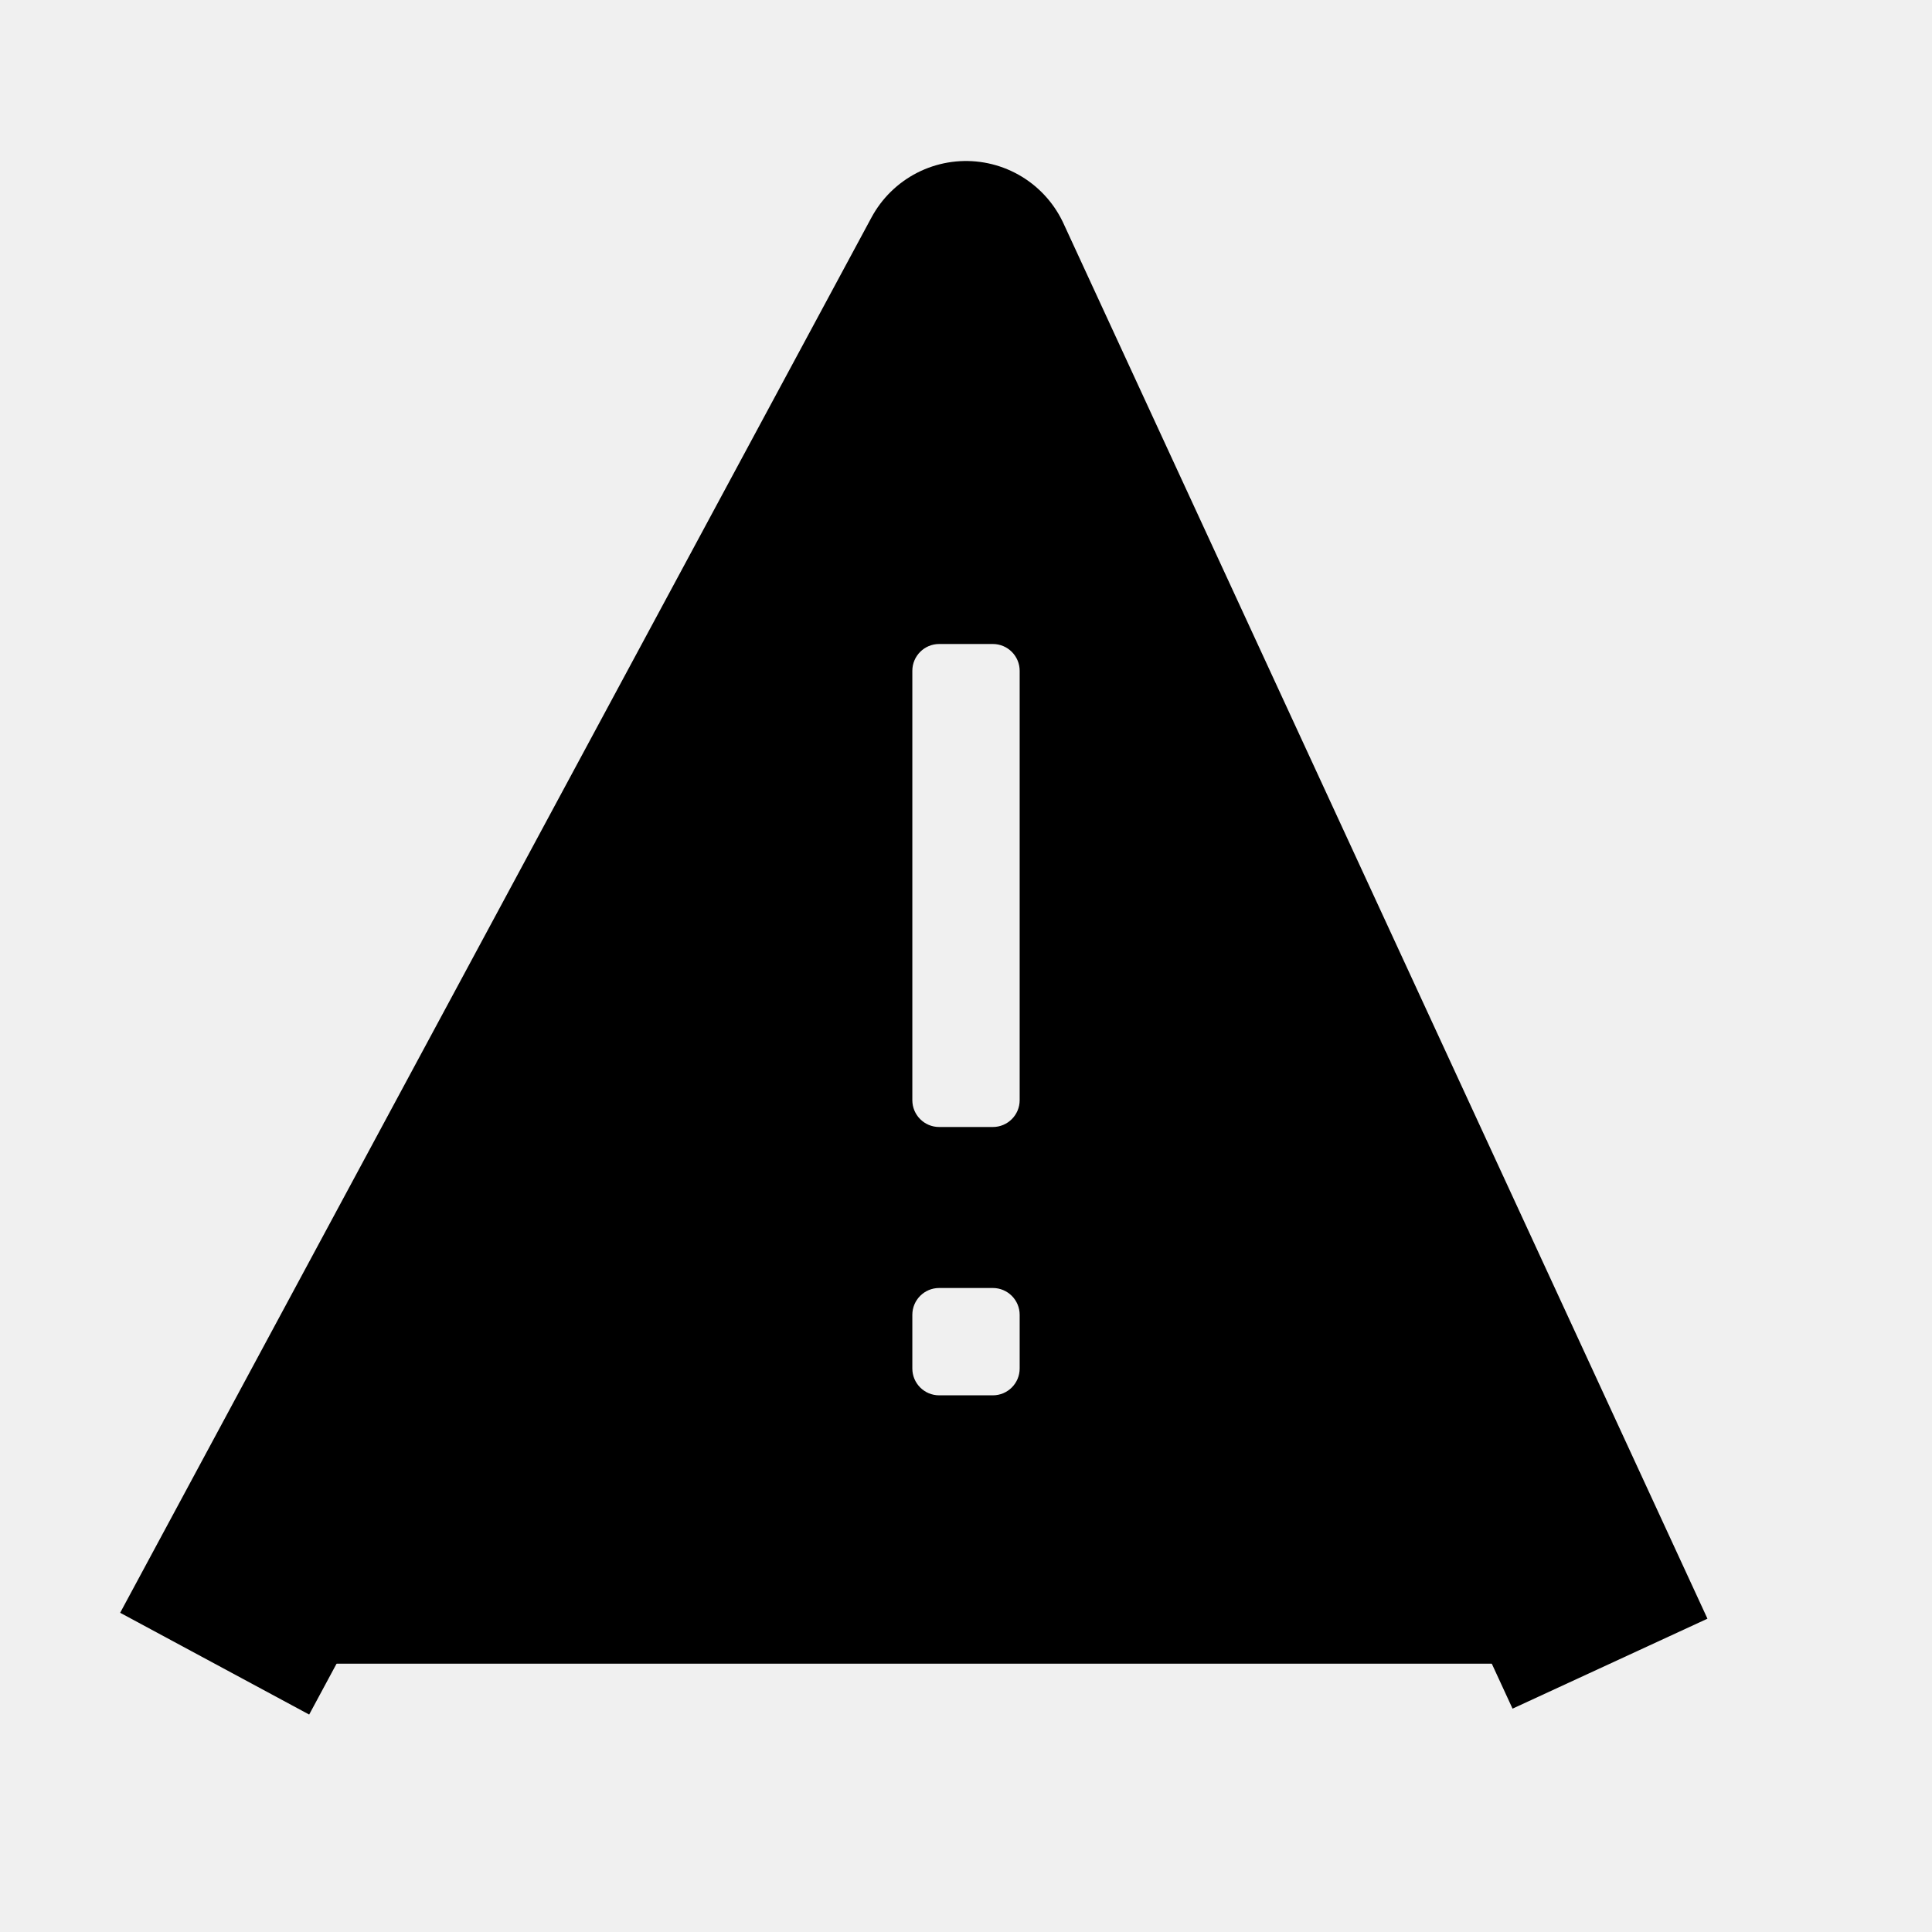
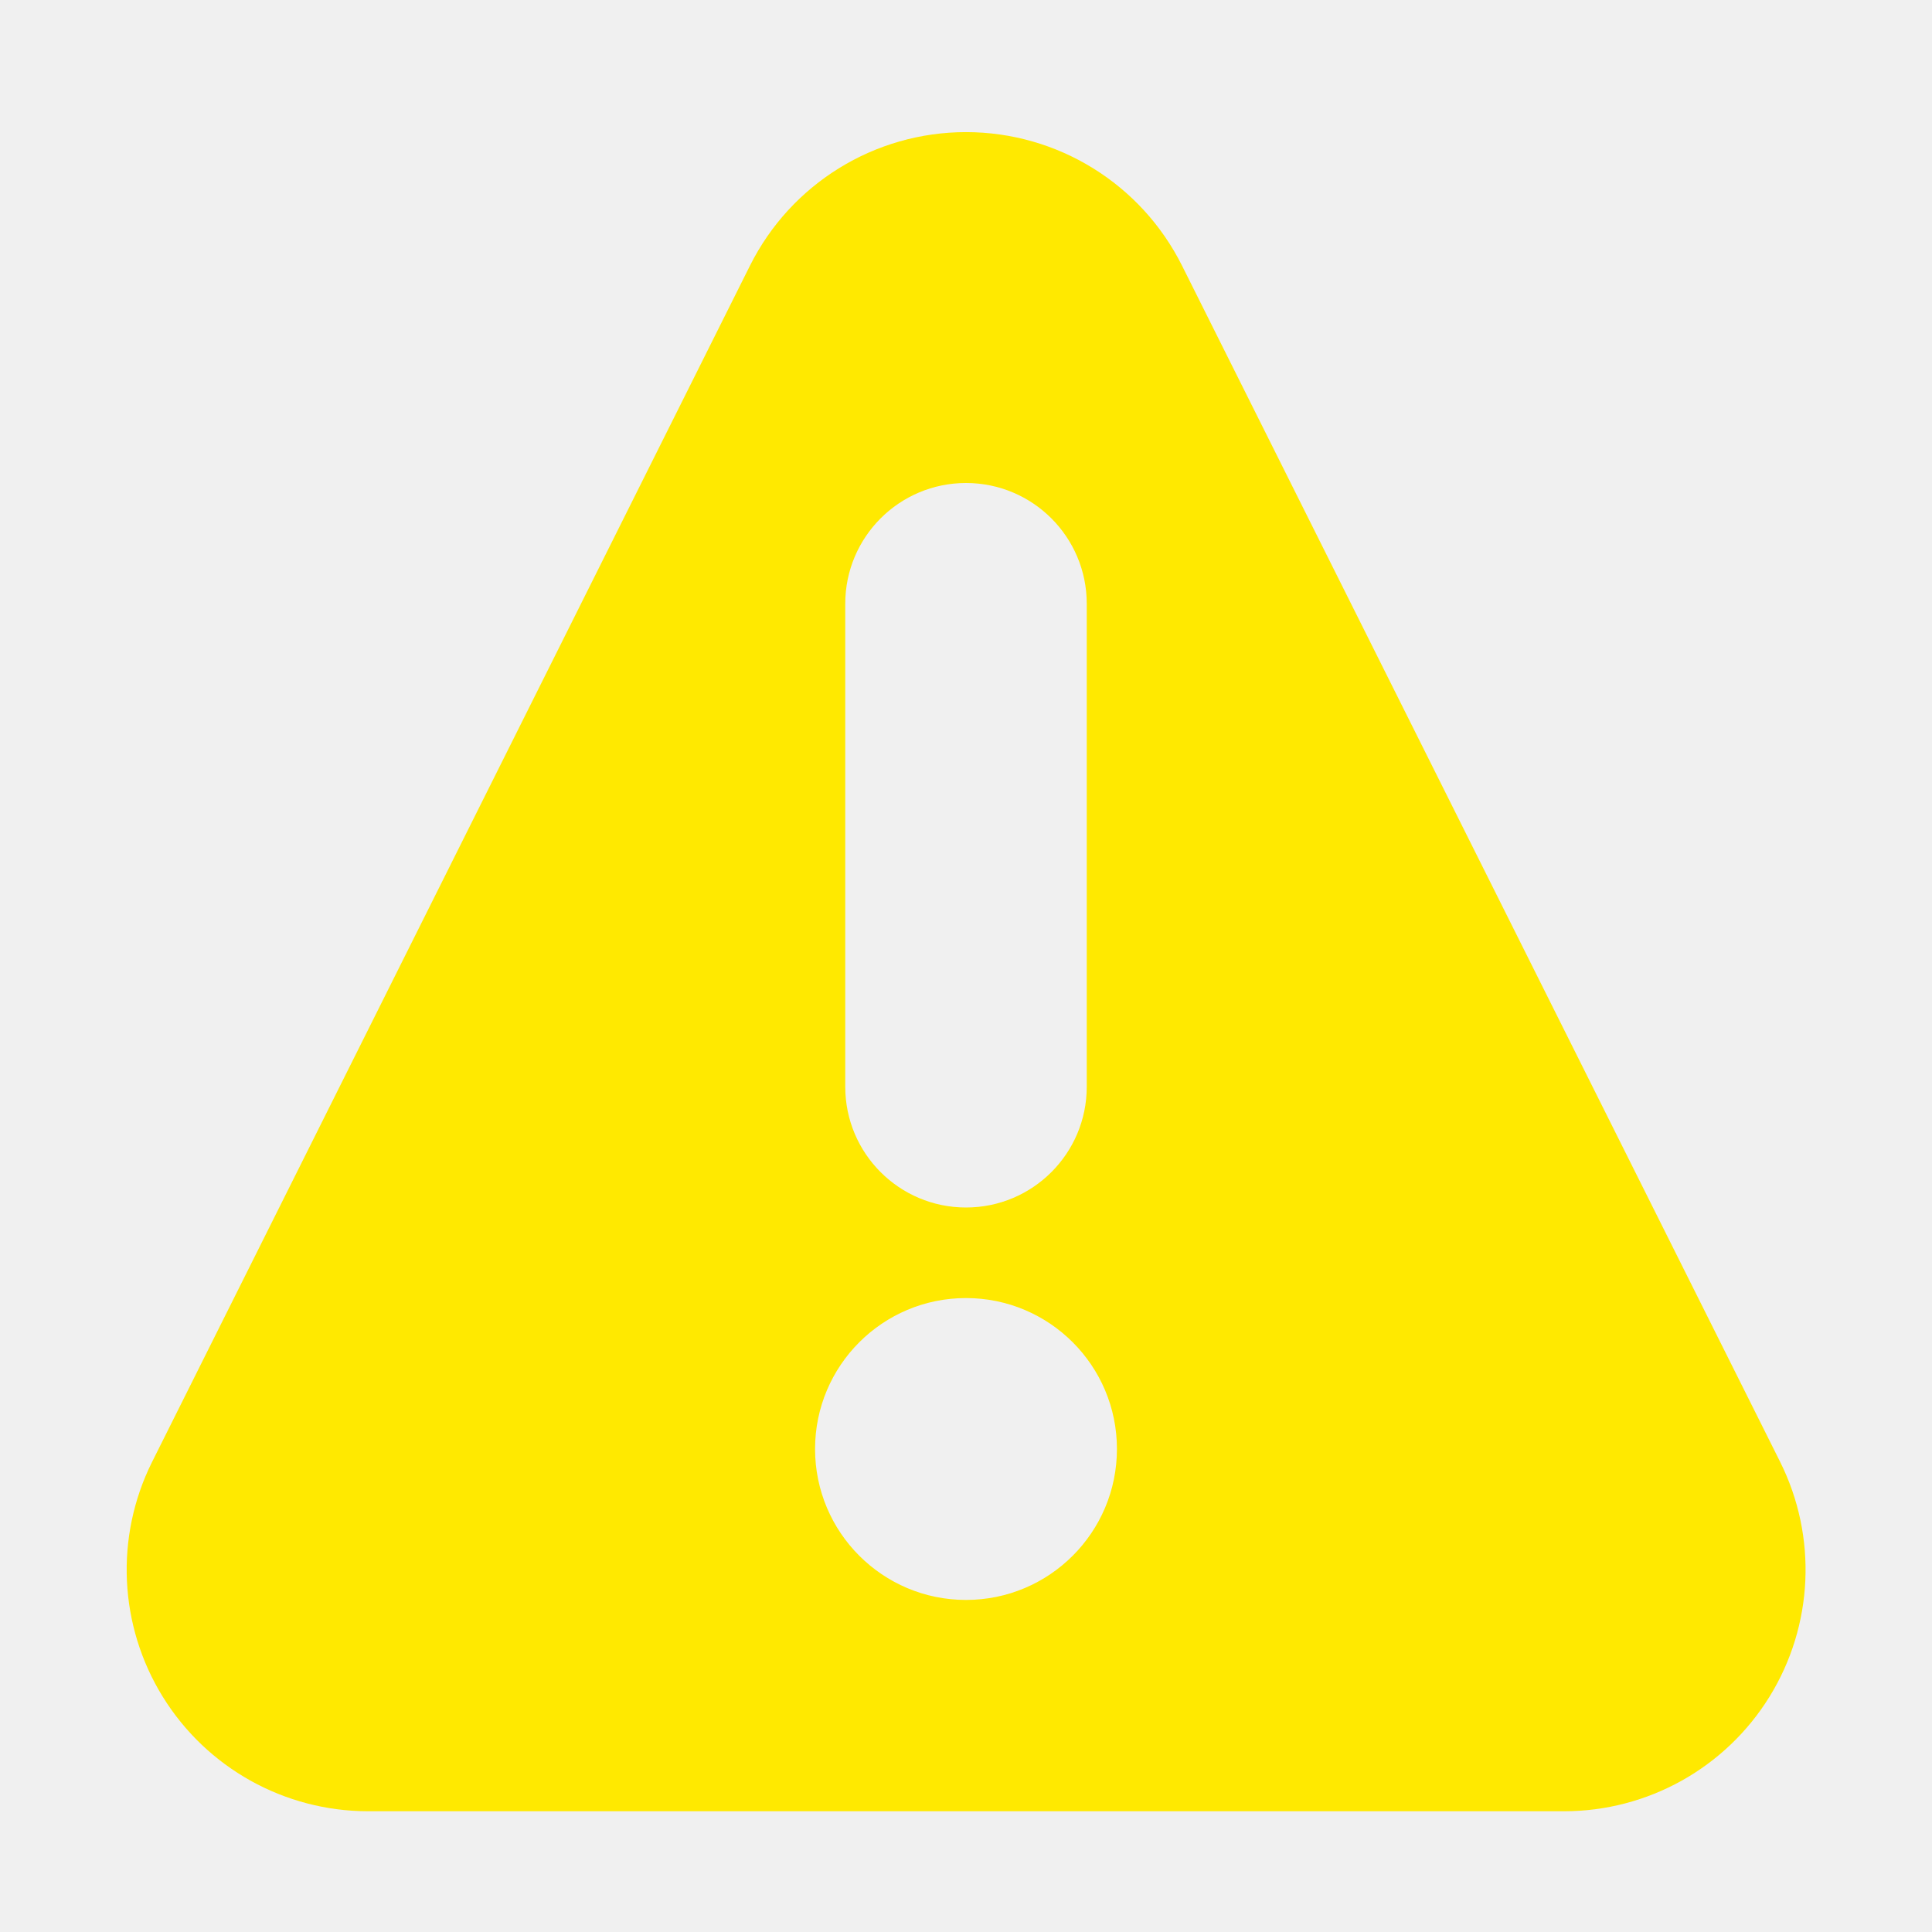
- <svg xmlns="http://www.w3.org/2000/svg" width="18" height="18">
-   <g fill="black" stroke="black">
-     <defs>
-       <mask id="mark">
-         <rect x="0" y="0" width="100%" height="100%" fill="white" stroke-width="0" />
-         <rect x="8.5" y="6" width="1" height="4.5" rx="0.25" ry="0.25" fill="black" stroke-width="0" />
-         <rect x="8.5" y="12" width="1" height="1" rx="0.25" ry="0.25" fill="black" stroke-width="0" />
-       </mask>
-     </defs>
-     <g mask="url(#mark)">
-       <polyline points="2,15.5 9,2.5 15,15.5" stroke-width="2" stroke-linejoin="round" />
-     </g>
+ <svg xmlns="http://www.w3.org/2000/svg" width="16" height="16">
+   <g>
+     <path d="M14.742 12.106L9.789 2.2a2 2 0 0 0-3.578 0l-4.953 9.91A2 2 0 0 0 3.047 15h9.905a2 2 0 0 0 1.79-2.894zM7 5a1 1 0 0 1 2 0v4a1 1 0 0 1-2 0zm1 8.25A1.25 1.25 0 1 1 9.25 12 1.25 1.25 0 0 1 8 13.25z" fill="#ffe900" stroke-width="0" />
  </g>
</svg>
